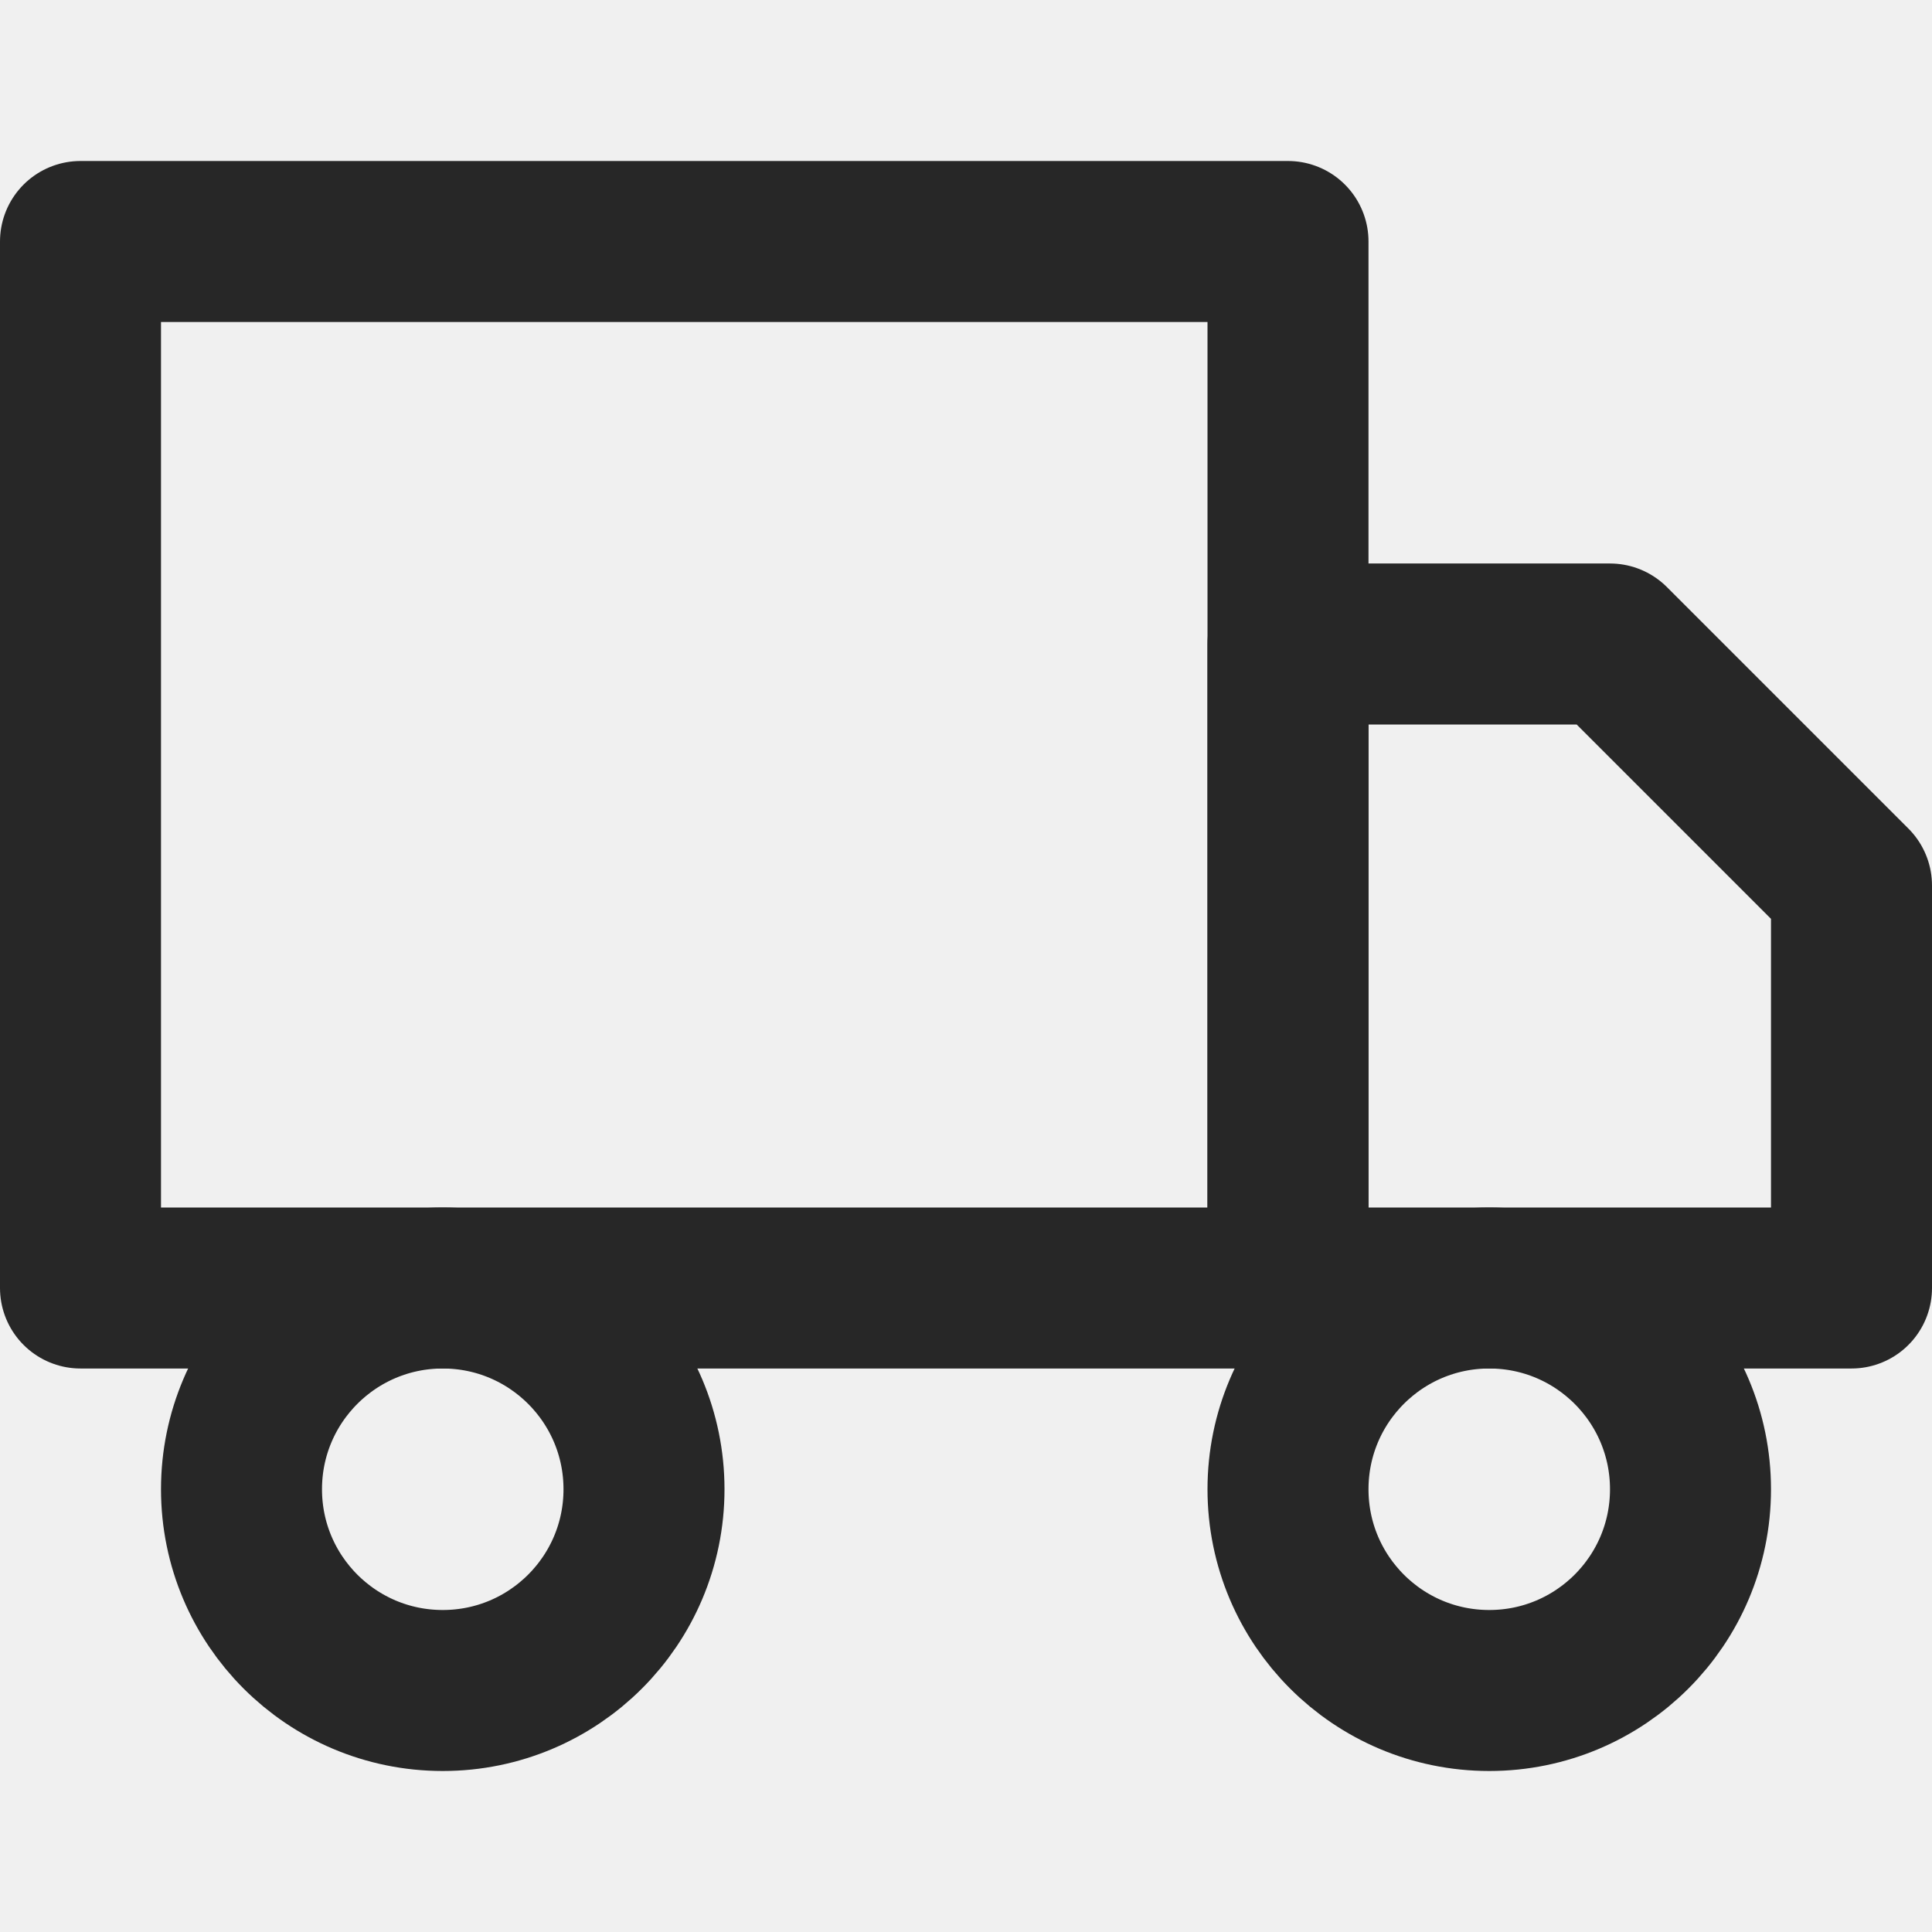
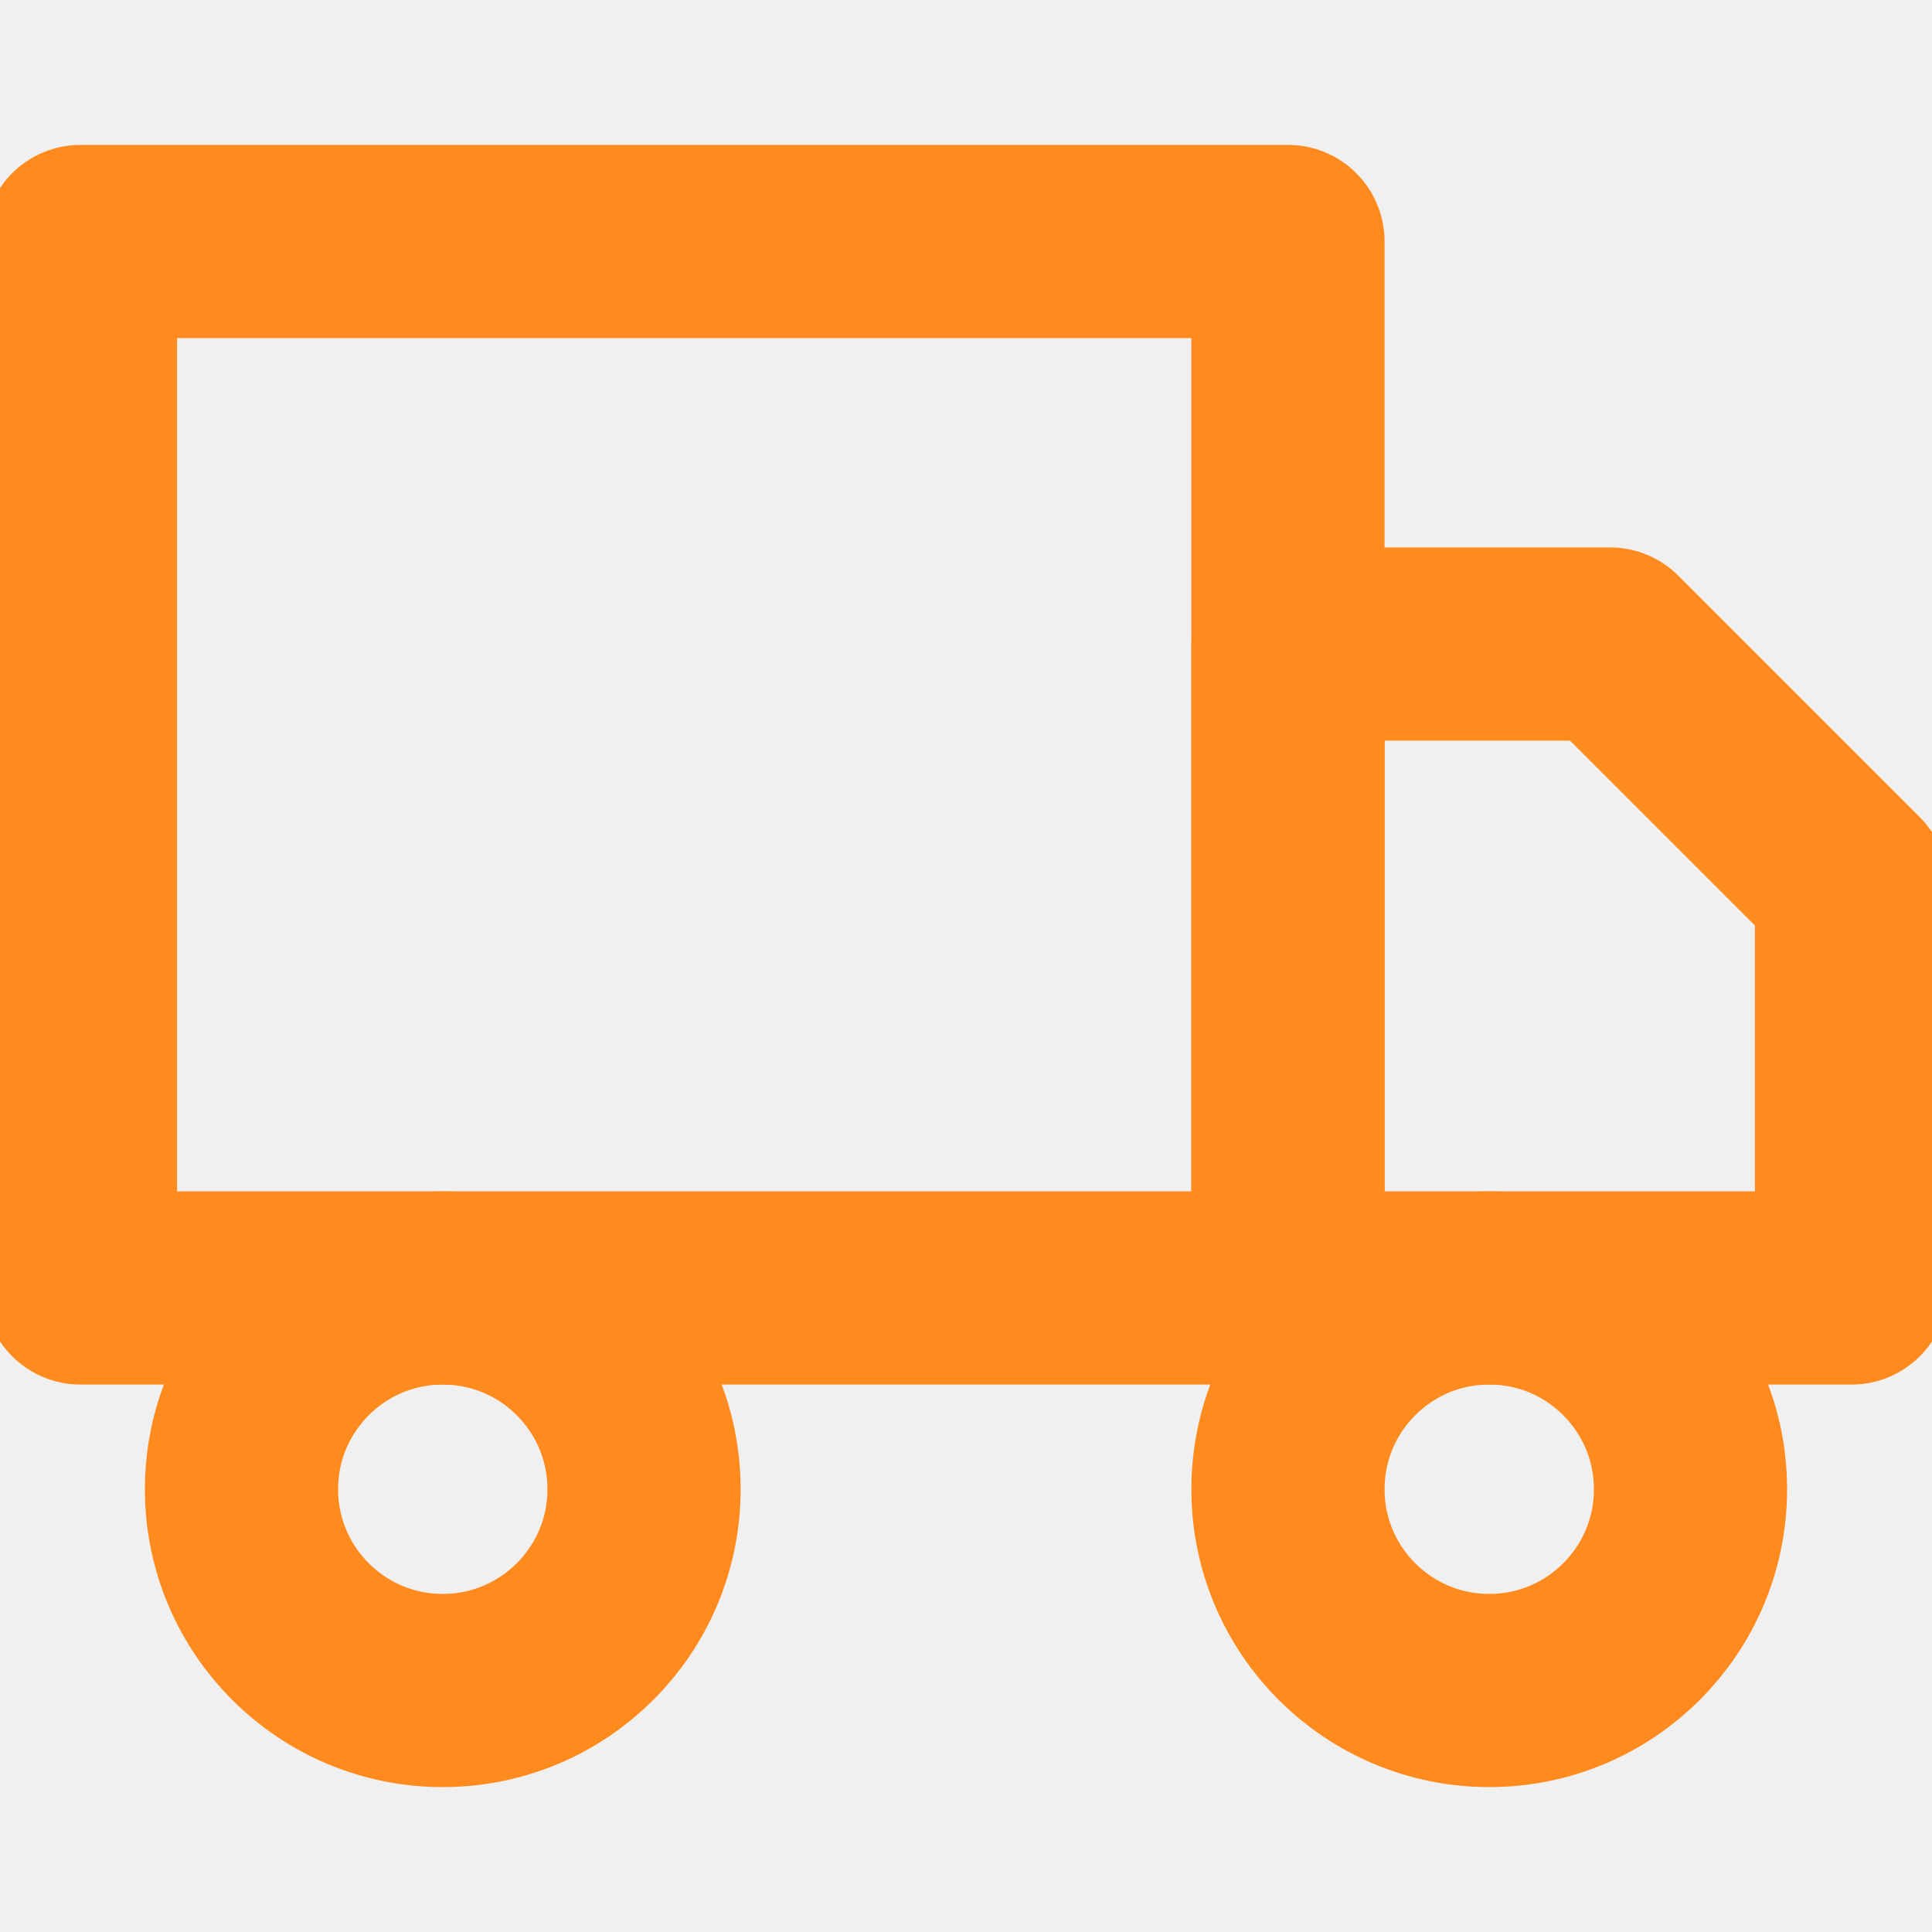
- <svg xmlns="http://www.w3.org/2000/svg" width="24" height="24" viewBox="0 0 24 24" fill="none">
-   <path d="M16 3H1V16H16V3Z" stroke="#272727" stroke-width="2" stroke-linecap="round" stroke-linejoin="round" />
-   <path d="M16 8H20L23 11V16H16V8Z" stroke="#272727" stroke-width="2" stroke-linecap="round" stroke-linejoin="round" />
-   <path d="M5.5 21C6.881 21 8 19.881 8 18.5C8 17.119 6.881 16 5.5 16C4.119 16 3 17.119 3 18.5C3 19.881 4.119 21 5.5 21Z" stroke="#272727" stroke-width="2" stroke-linecap="round" stroke-linejoin="round" />
-   <path d="M18.5 21C19.881 21 21 19.881 21 18.5C21 17.119 19.881 16 18.5 16C17.119 16 16 17.119 16 18.5C16 19.881 17.119 21 18.5 21Z" stroke="#272727" stroke-width="2" stroke-linecap="round" stroke-linejoin="round" />
+ <svg xmlns="http://www.w3.org/2000/svg" width="20" height="20" viewBox="0 0 20 20" fill="none">
+   <g clip-path="url(#clip0_1043_30)">
+     <path d="M13.333 2.5H0.833V13.333H13.333V2.5Z" stroke="#FF8A1E" stroke-width="2" stroke-linecap="round" stroke-linejoin="round" />
+     <path d="M13.333 6.667H16.667L19.167 9.167V13.333H13.333V6.667Z" stroke="#FF8A1E" stroke-width="2" stroke-linecap="round" stroke-linejoin="round" />
+     <path d="M4.583 17.5C5.734 17.5 6.667 16.567 6.667 15.417C6.667 14.266 5.734 13.333 4.583 13.333C3.433 13.333 2.5 14.266 2.5 15.417C2.5 16.567 3.433 17.5 4.583 17.5Z" stroke="#FF8A1E" stroke-width="2" stroke-linecap="round" stroke-linejoin="round" />
+     <path d="M15.417 17.5C16.567 17.5 17.5 16.567 17.5 15.417C17.5 14.266 16.567 13.333 15.417 13.333C14.266 13.333 13.333 14.266 13.333 15.417C13.333 16.567 14.266 17.5 15.417 17.5Z" stroke="#FF8A1E" stroke-width="2" stroke-linecap="round" stroke-linejoin="round" />
+   </g>
+   <defs>
+     <clipPath id="clip0_1043_30">
+       <rect width="20" height="20" fill="white" />
+     </clipPath>
+   </defs>
</svg>
